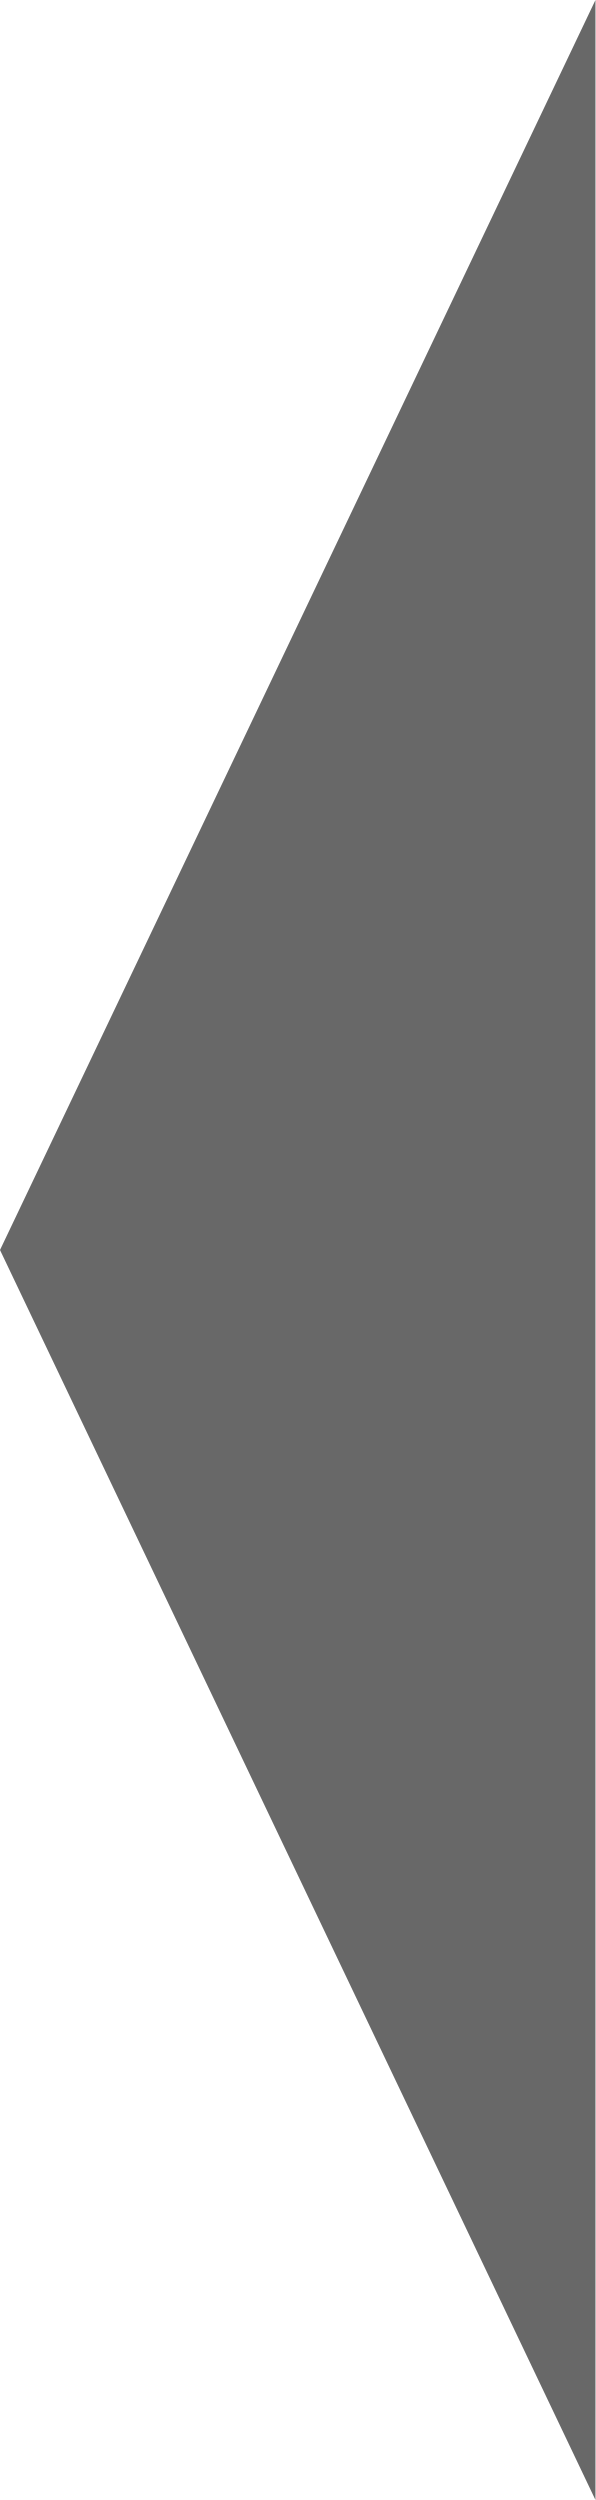
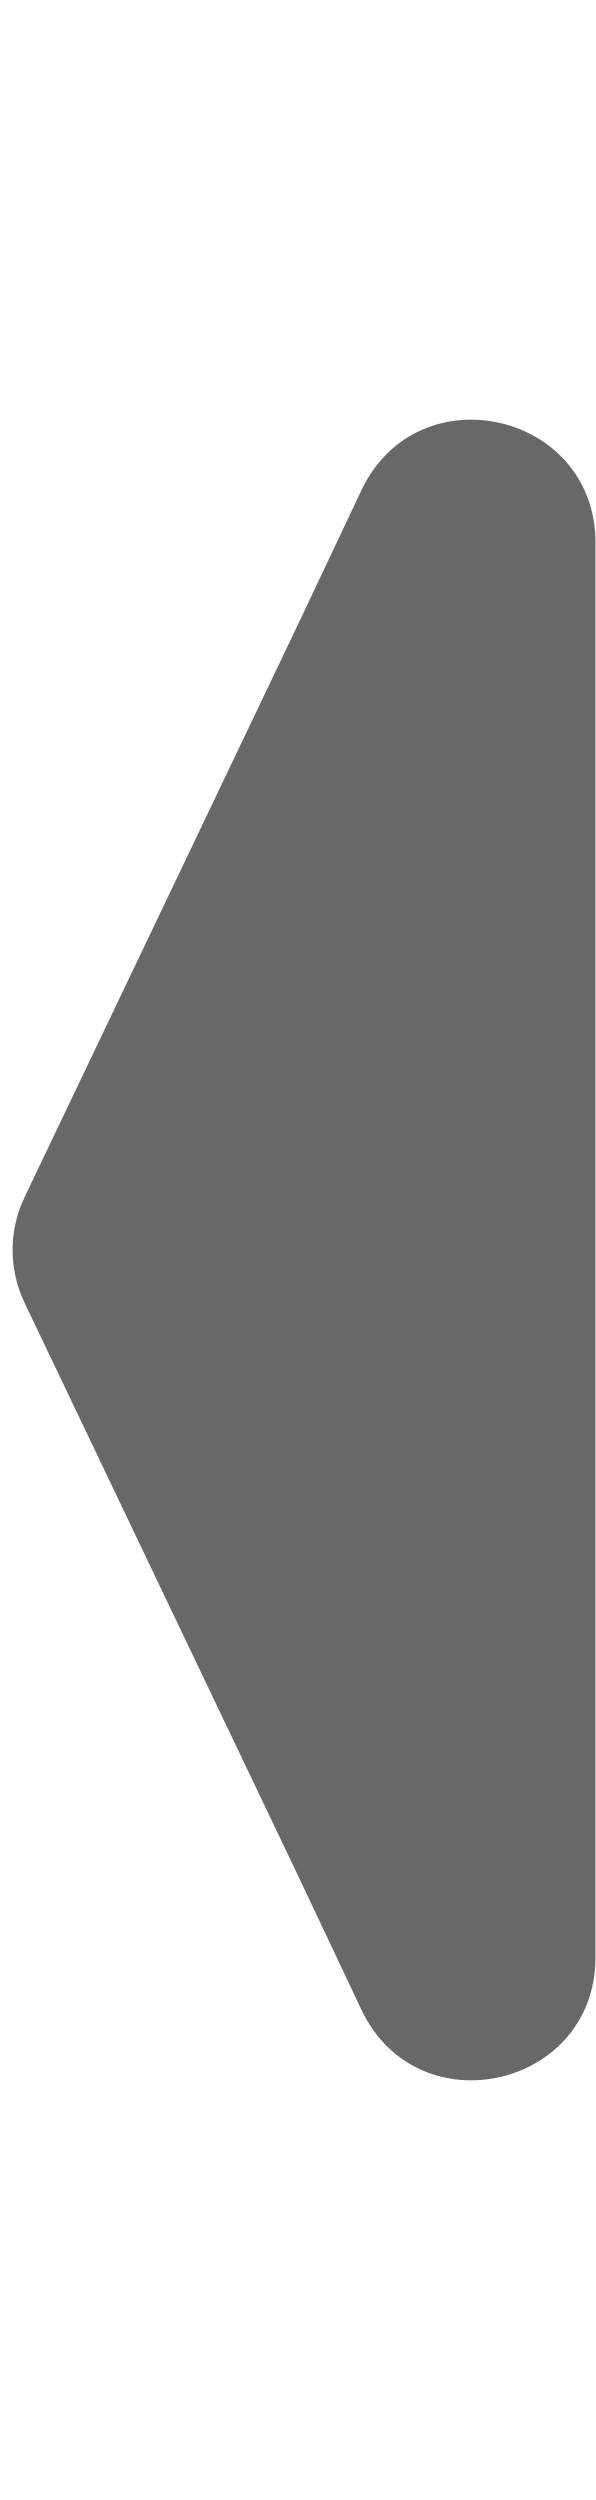
<svg xmlns="http://www.w3.org/2000/svg" version="1.1" id="Layer_1" x="0px" y="0px" viewBox="0 0 48.4 203.2" style="enable-background:new 0 0 48.4 203.2;" xml:space="preserve">
  <style type="text/css">
	.st0{fill:#686868;}
</style>
-   <polygon class="st0" points="0,101.6 24.2,50.8 48.4,0 48.4,101.6 48.4,203.2 24.2,152.4 " />
+   <path class="st0" d="M2,105.9c-1.3-2.7-1.3-5.9,0-8.6l22.2-46.5l5.2-11c4.6-9.6,19-6.3,19,4.3v57.5v57.5c0,10.6-14.4,13.9-19,4.3  l-5.2-11L2,105.9z" />
</svg>
